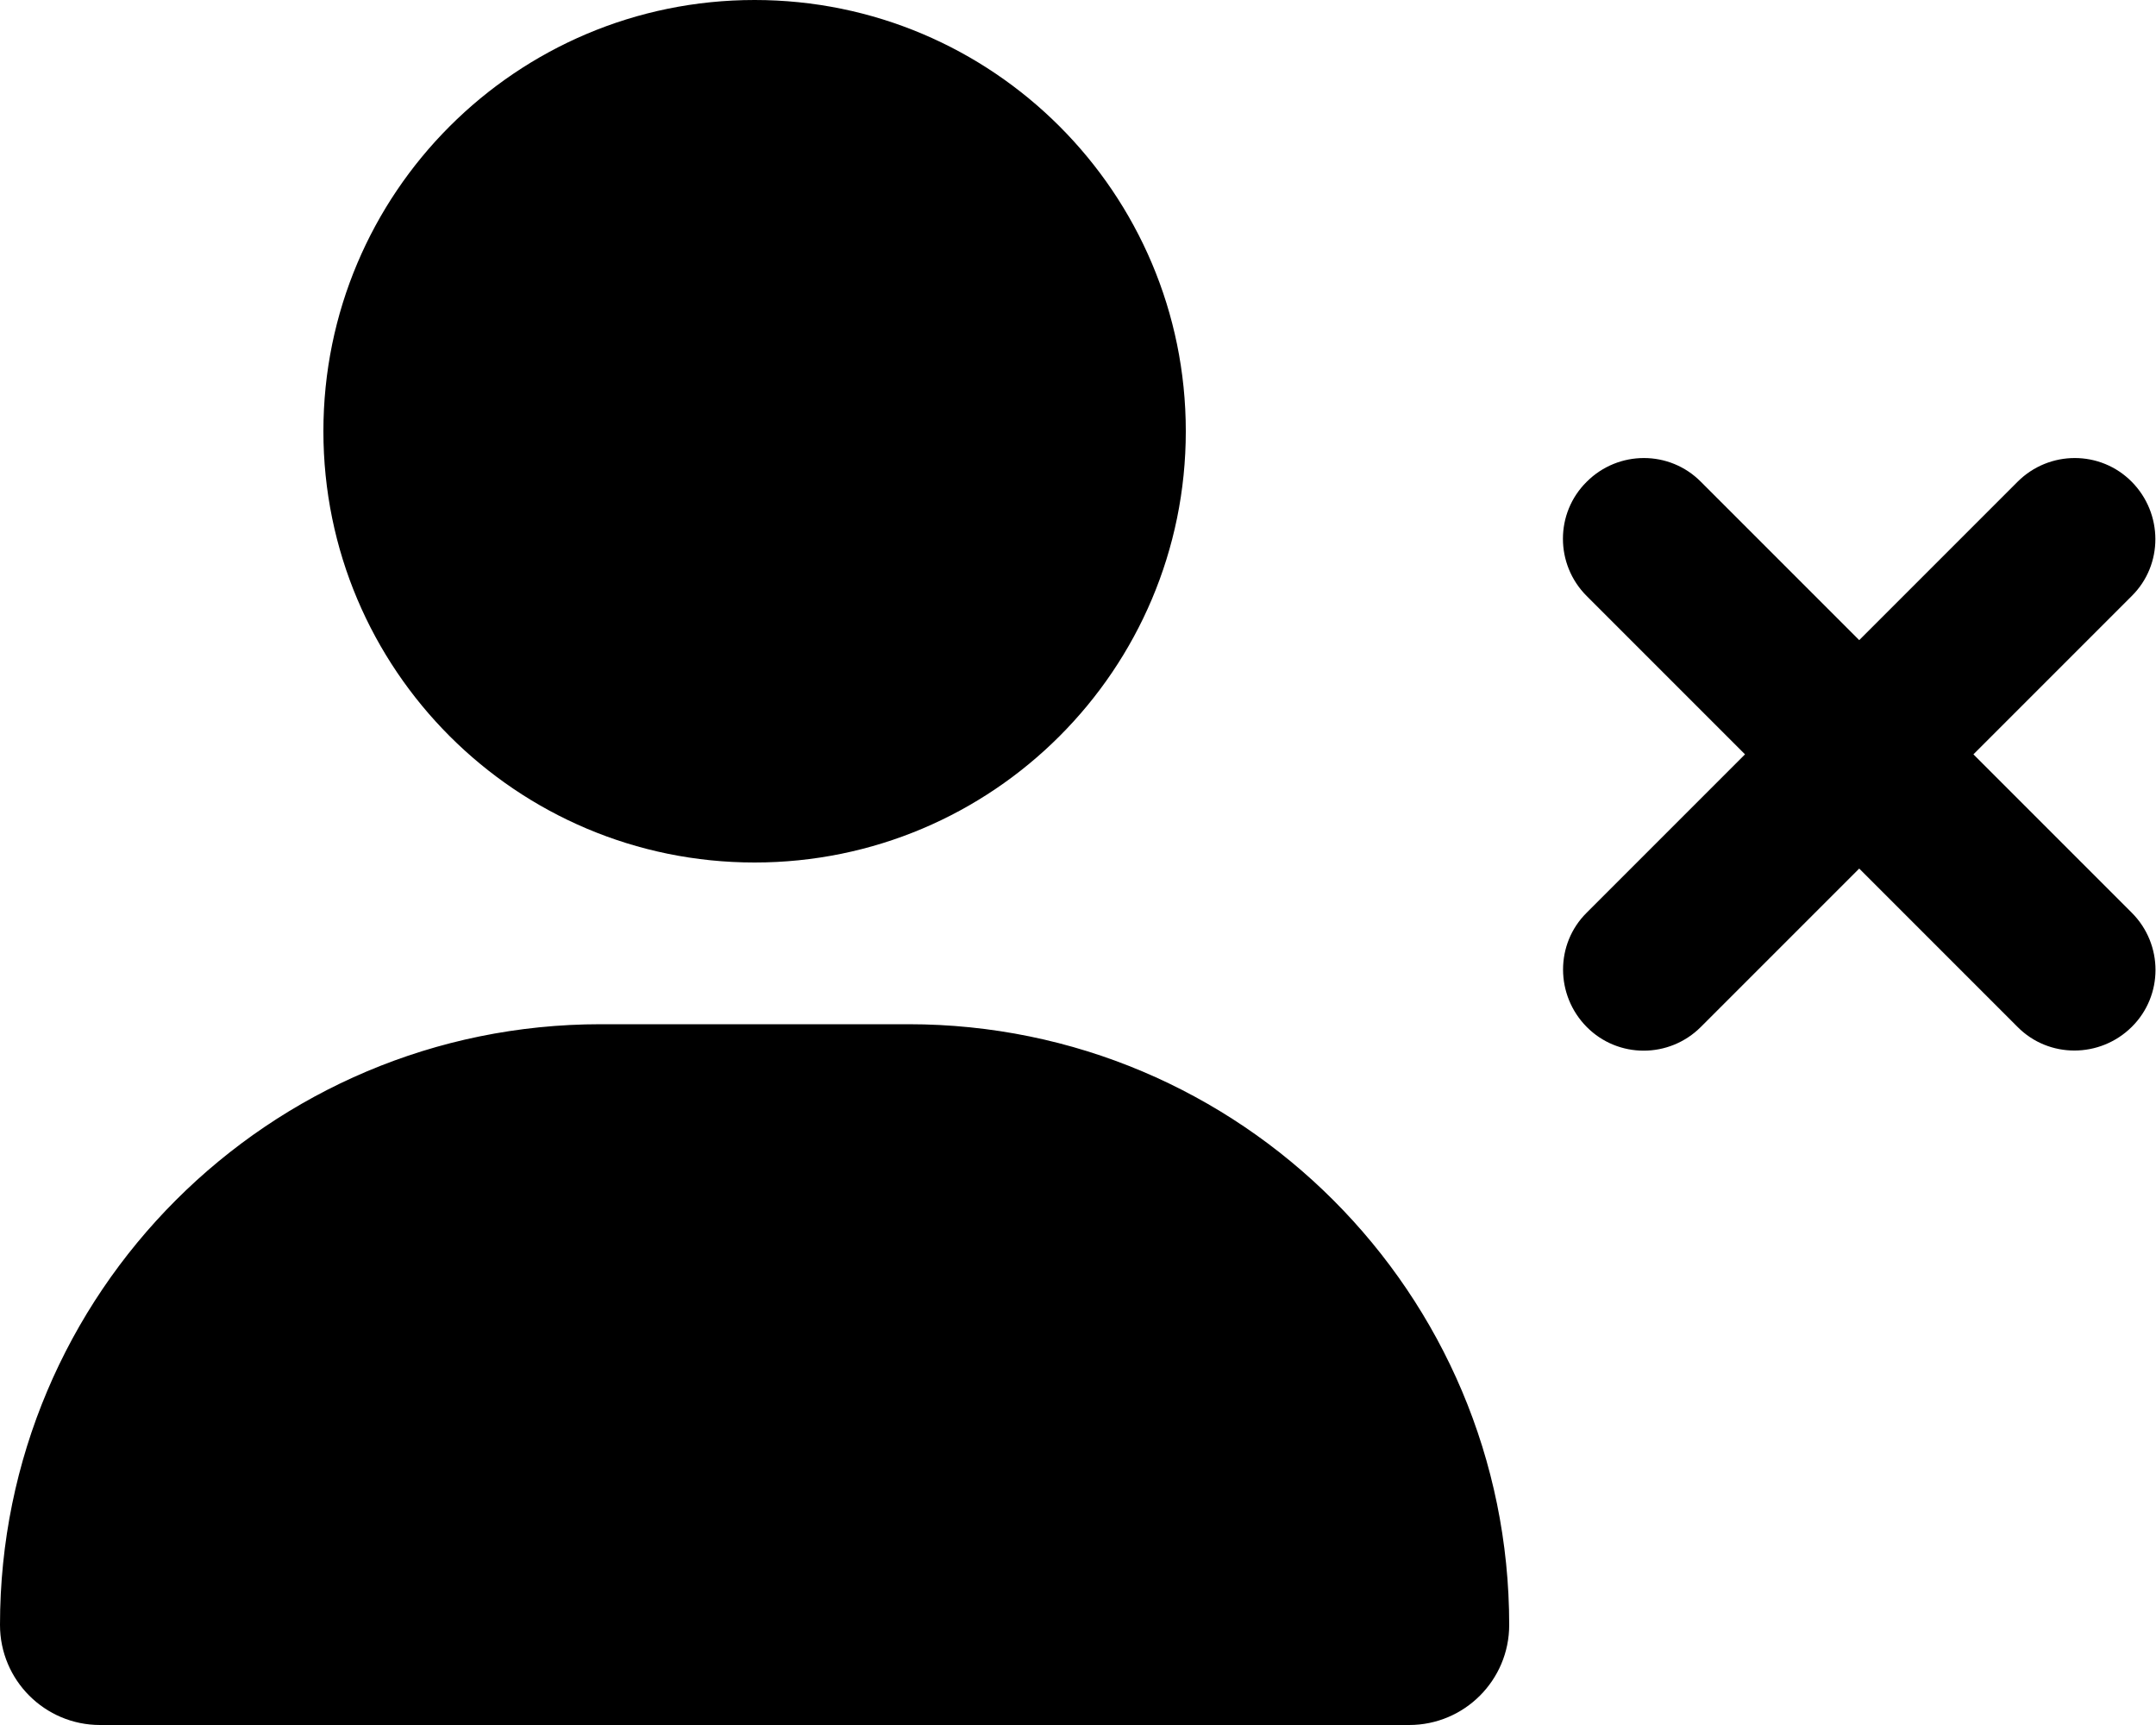
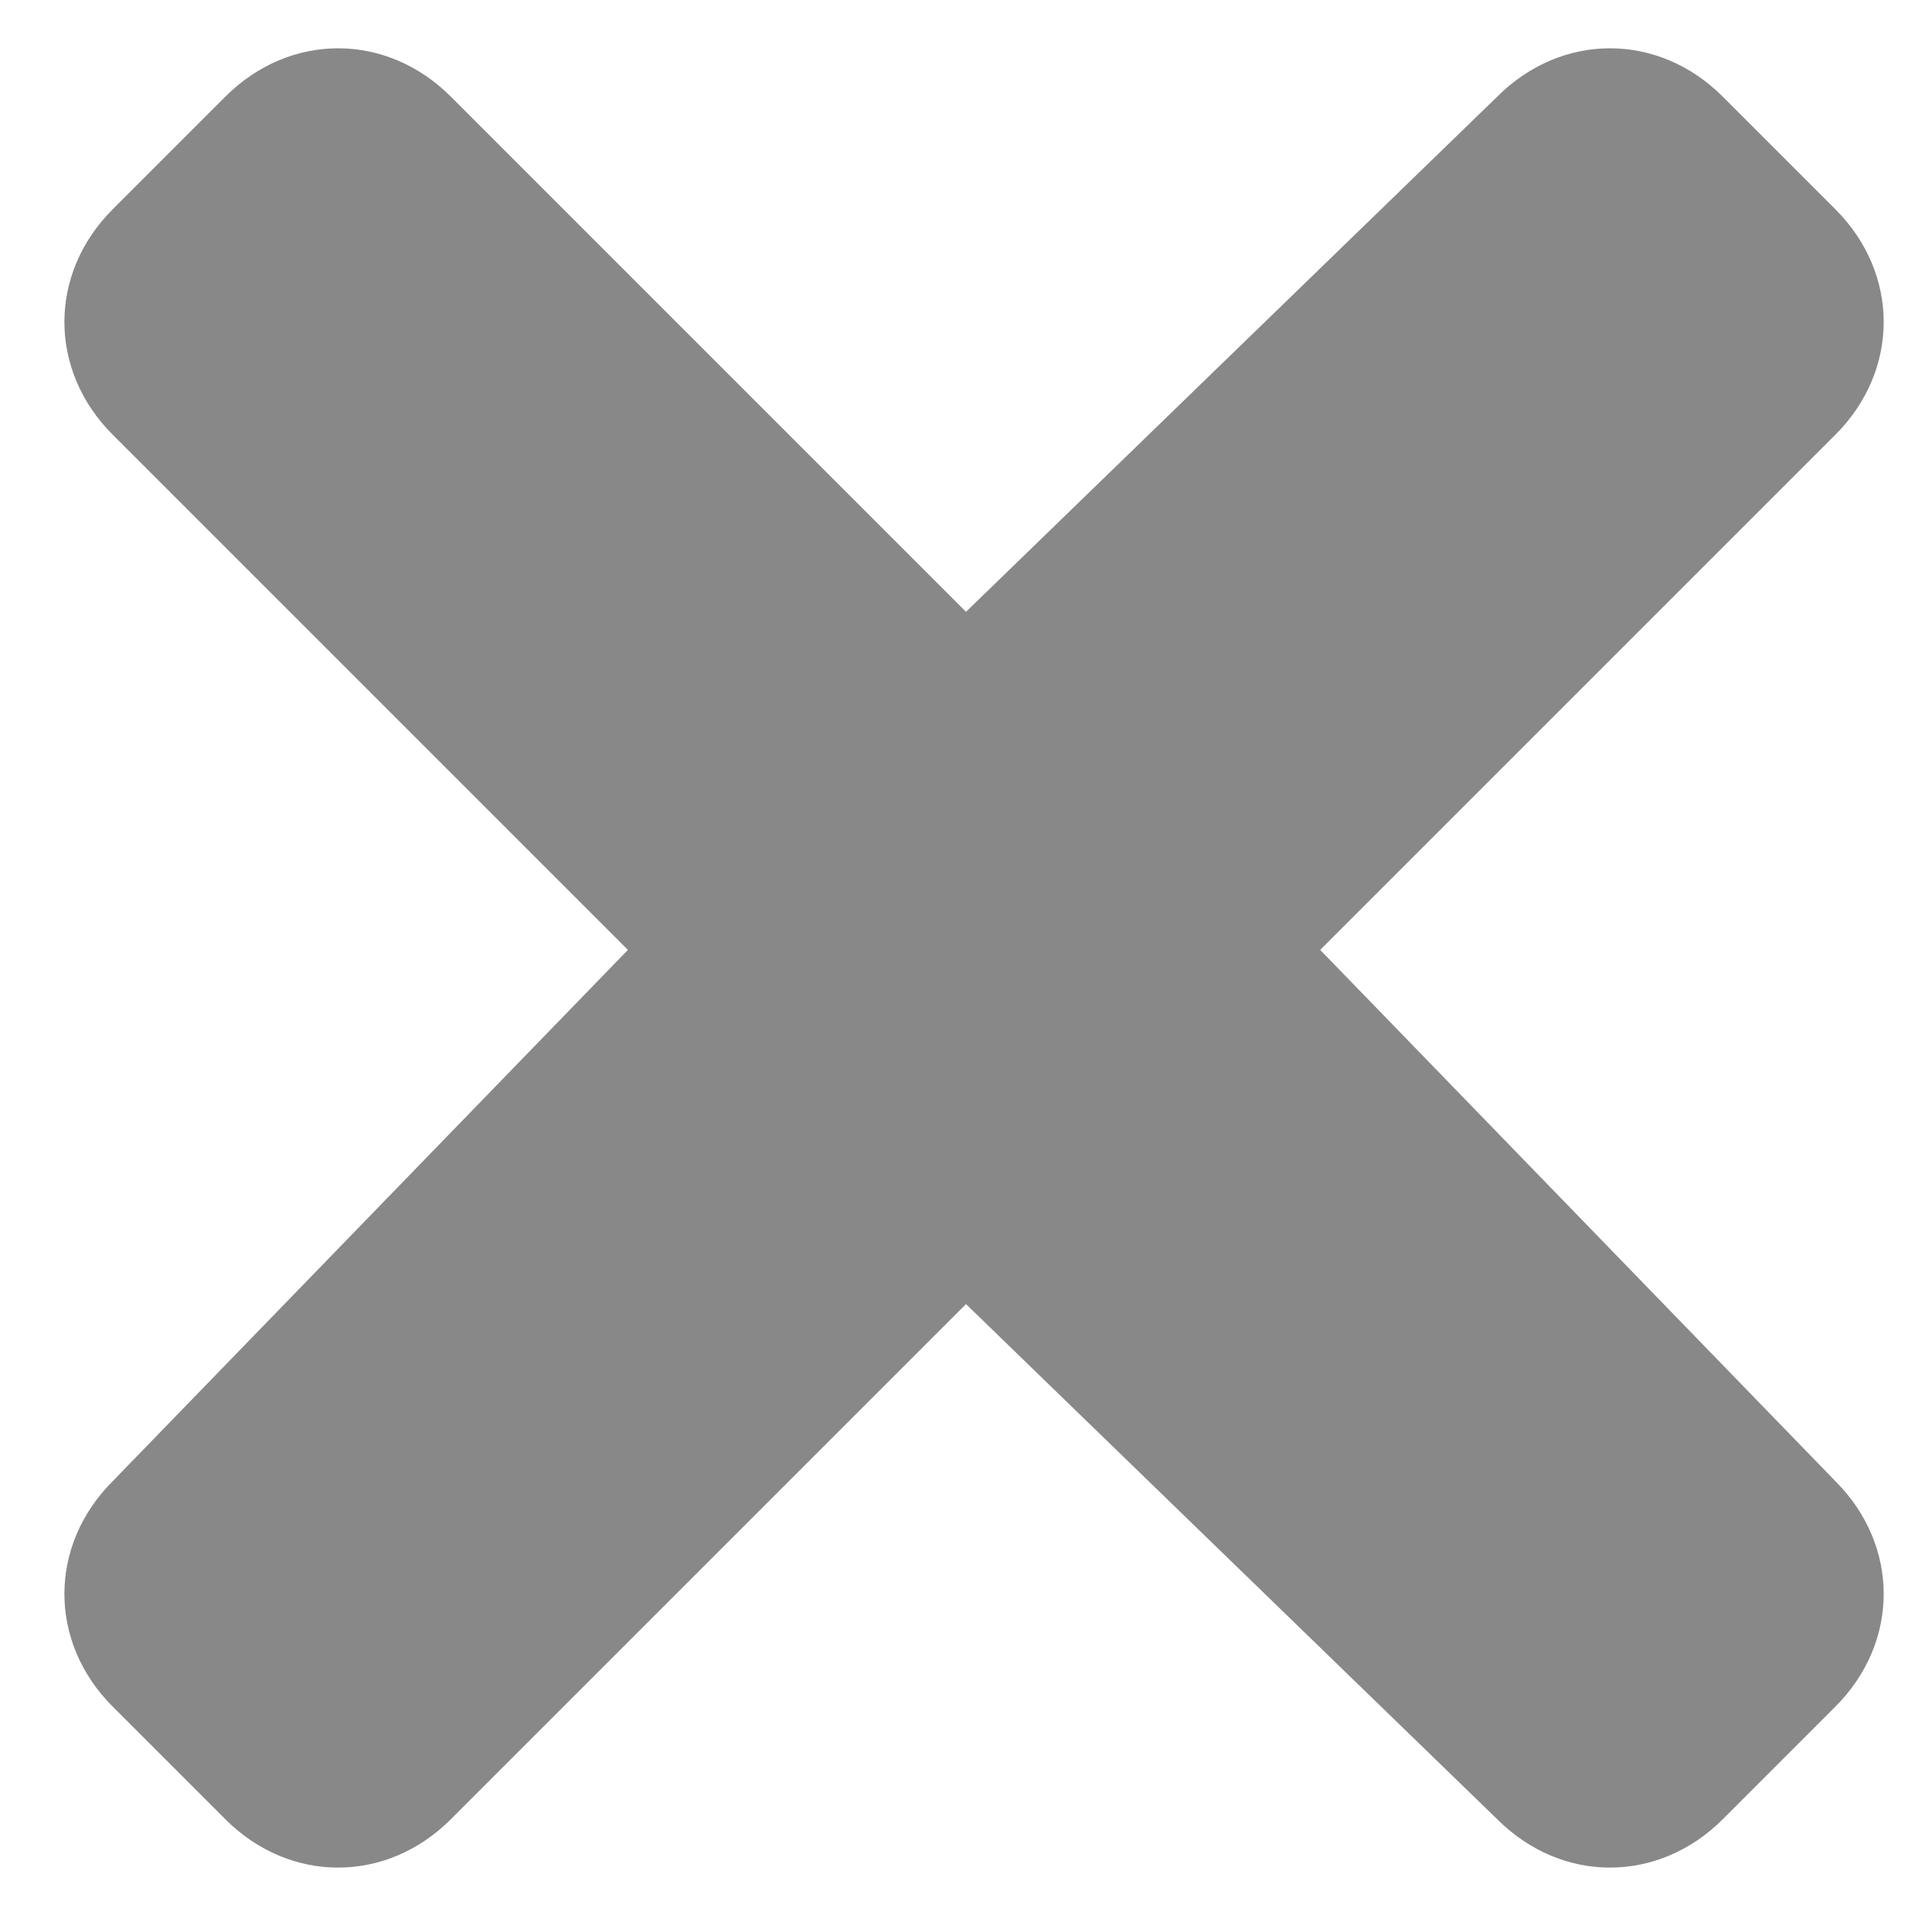
- <svg xmlns="http://www.w3.org/2000/svg" viewBox="0 0 640 512" preserveAspectRatio="xMinYMid meet">
-   <path d="M96 128a128 128 0 1 1 256 0A128 128 0 1 1 96 128zM0 482.3C0 383.8 79.8 304 178.3 304h91.4C368.2 304 448 383.8 448 482.3c0 16.4-13.3 29.7-29.7 29.7H29.7C13.3 512 0 498.7 0 482.3zM471 143c9.4-9.4 24.6-9.4 33.9 0l47 47 47-47c9.4-9.4 24.6-9.4 33.9 0s9.4 24.6 0 33.9l-47 47 47 47c9.4 9.4 9.4 24.6 0 33.9s-24.6 9.4-33.9 0l-47-47-47 47c-9.4 9.4-24.6 9.4-33.9 0s-9.4-24.6 0-33.9l47-47-47-47c-9.4-9.4-9.4-24.6 0-33.9z" />
+ <svg xmlns="http://www.w3.org/2000/svg" width="12" height="12" viewBox="-0.4 -0.3 12 12" preserveAspectRatio="xMinYMid meet" overflow="visible">
+   <path d="M7.8 5.6L11 2.4c.4-.4.4-1 0-1.4l-.7-.7c-.4-.4-1-.4-1.4 0L5.6 3.5 2.4.3C2-.1 1.4-.1 1 .3L.3 1c-.4.4-.4 1 0 1.4l3.2 3.2L.3 8.9c-.4.4-.4 1 0 1.4l.7.7c.4.4 1 .4 1.4 0l3.2-3.2L8.9 11c.4.4 1 .4 1.4 0l.7-.7c.4-.4.4-1 0-1.4L7.8 5.6z" fill="#888" />
</svg>
